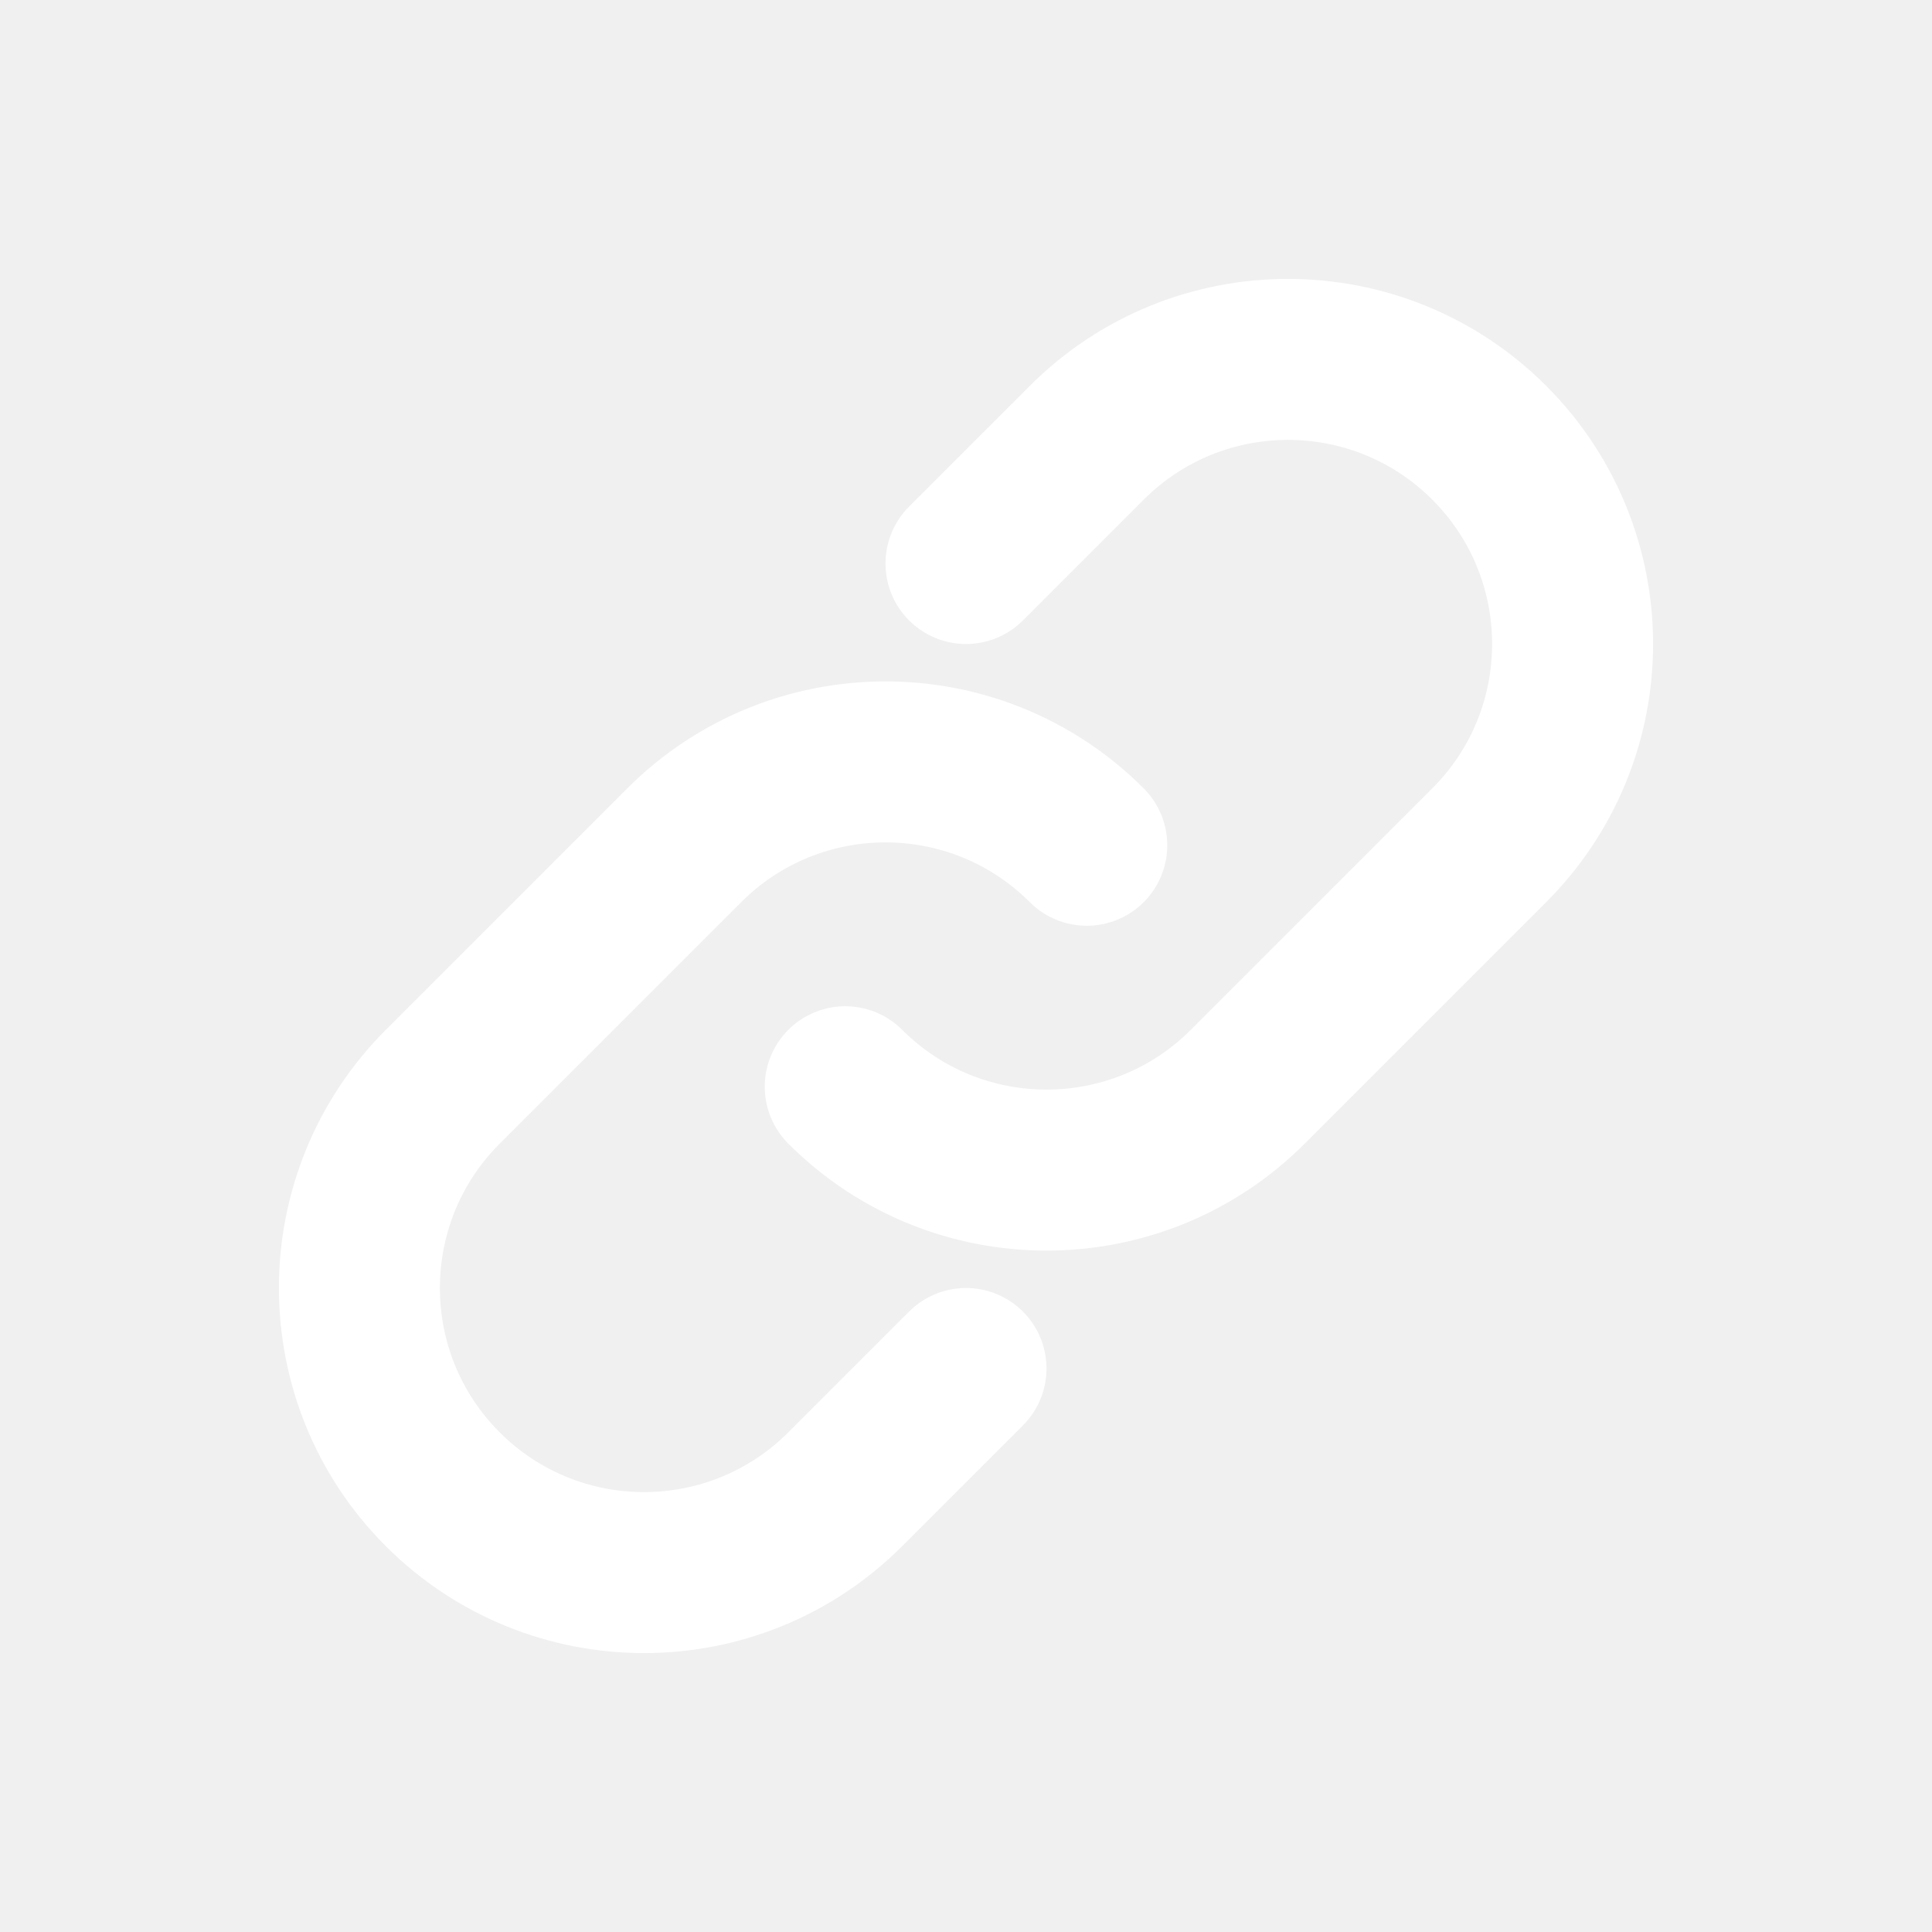
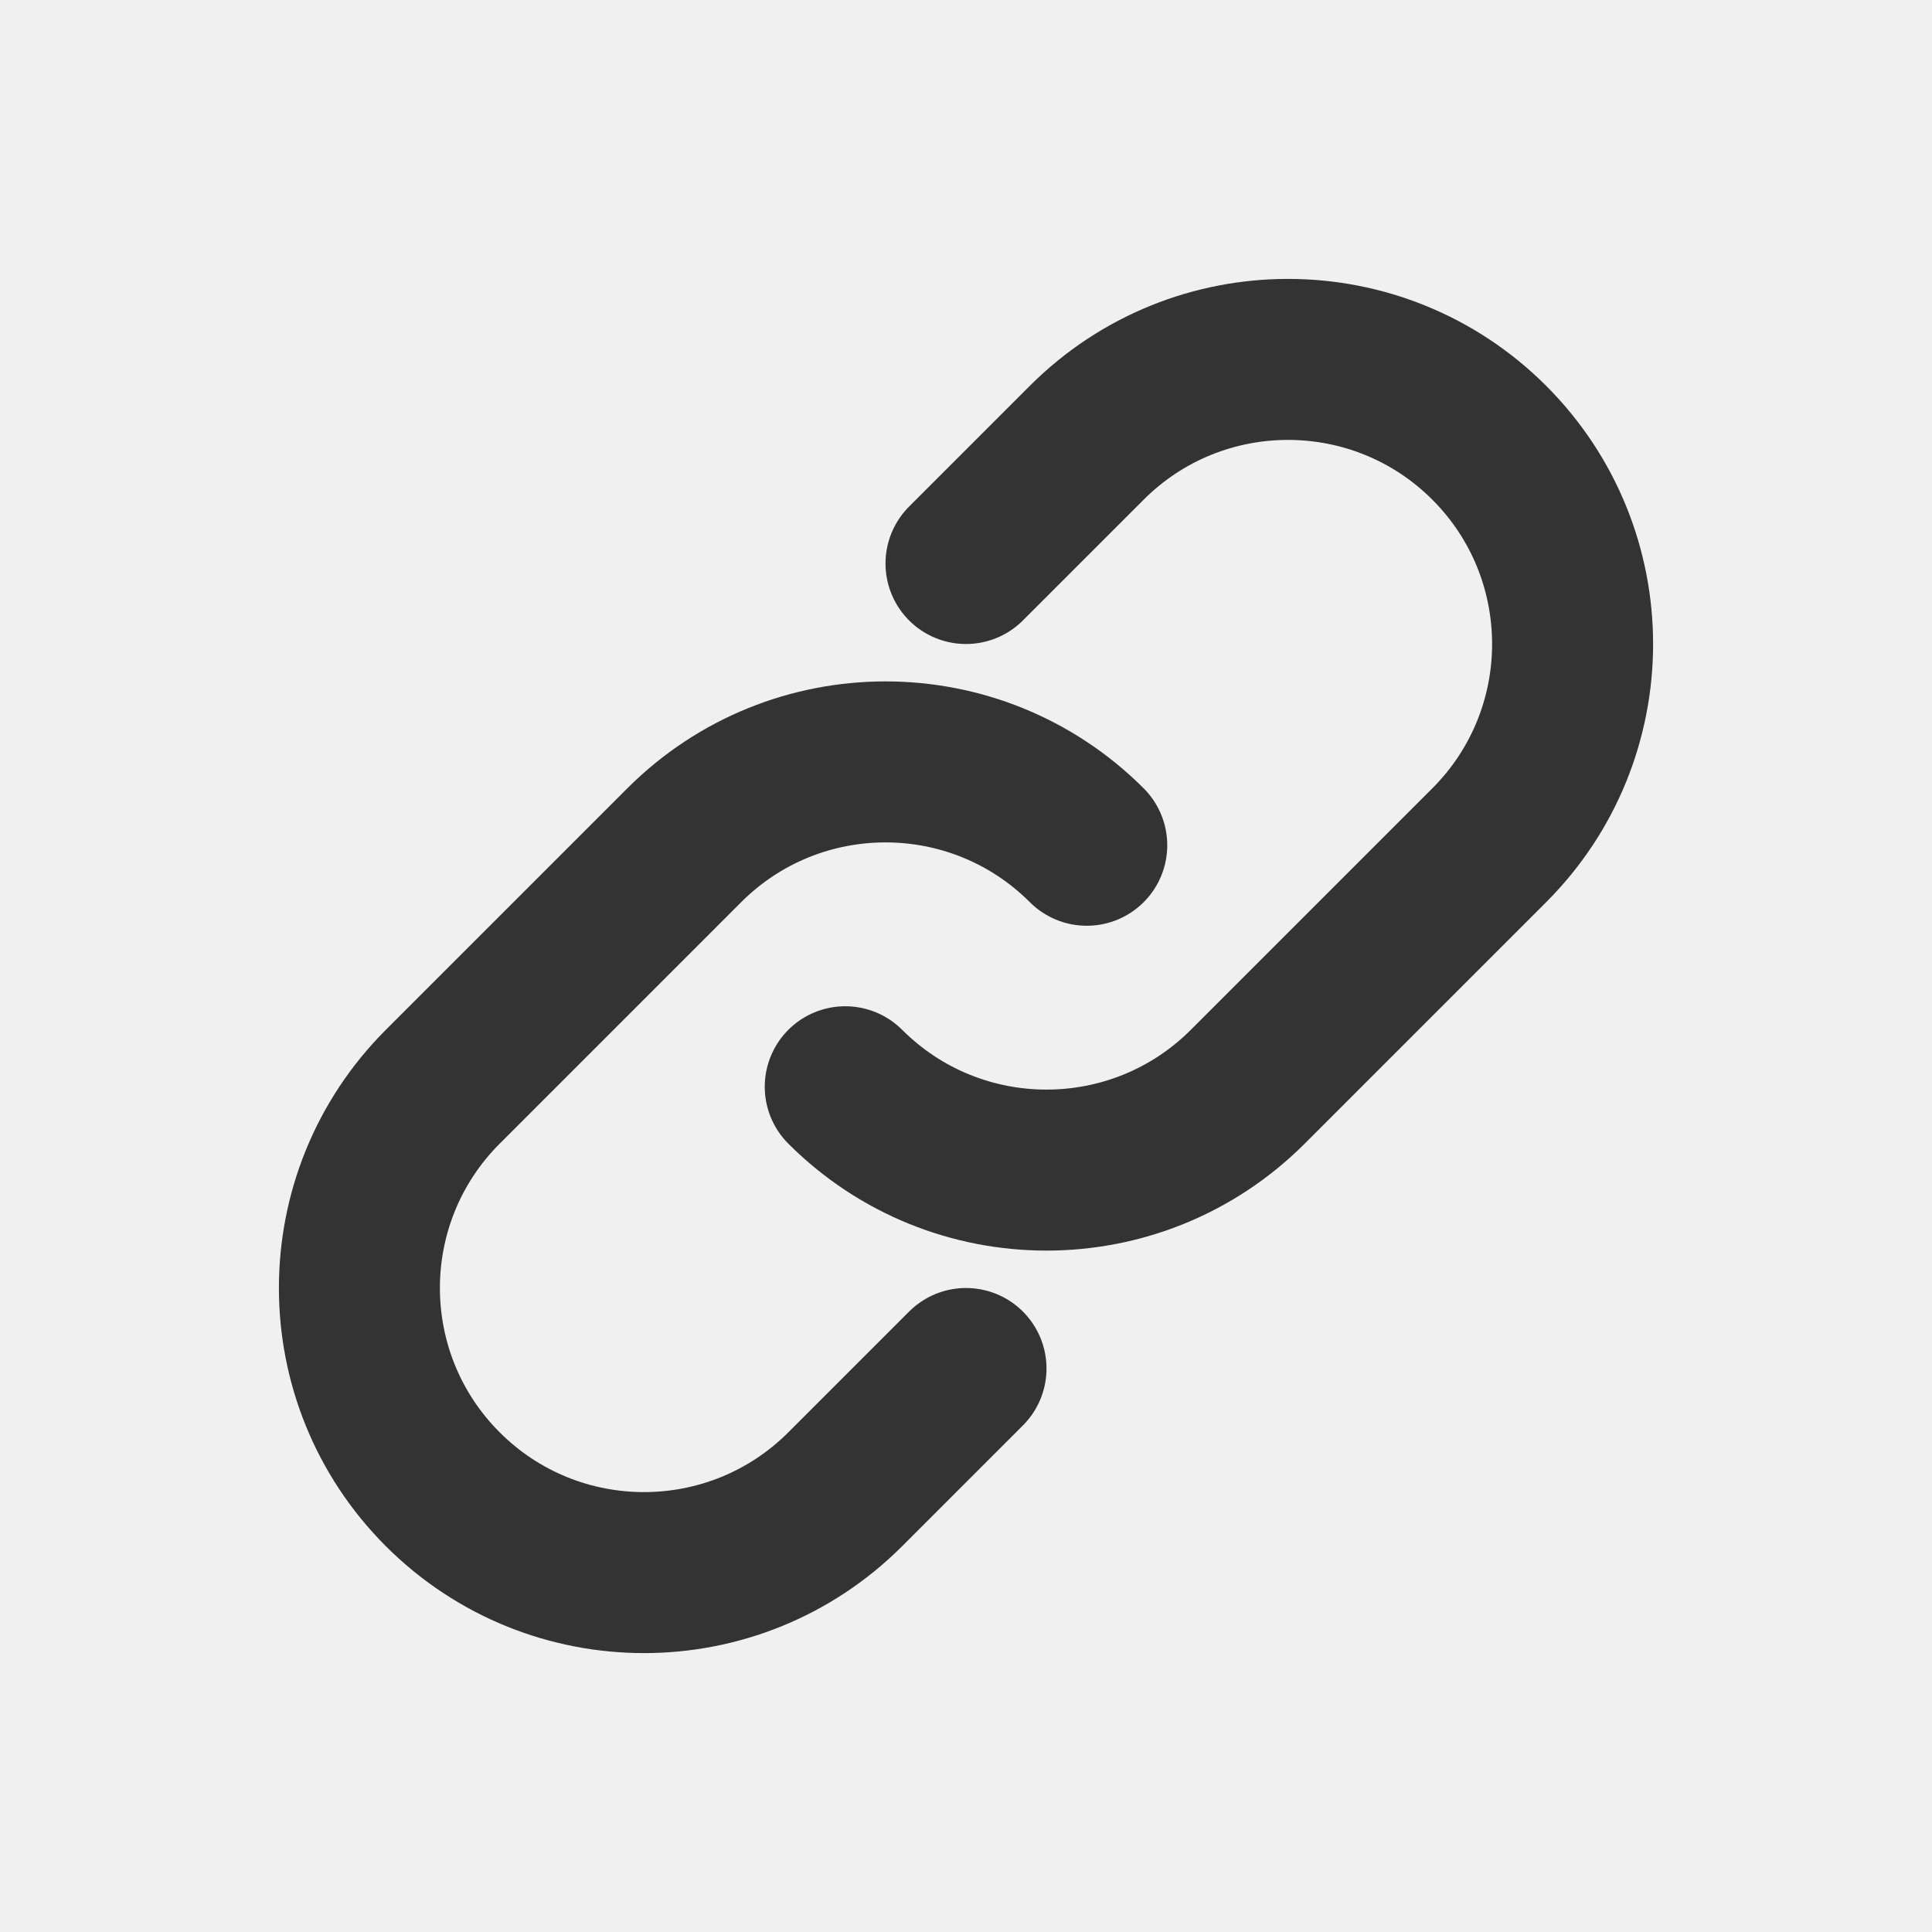
<svg xmlns="http://www.w3.org/2000/svg" width="800px" height="800px" viewBox="0 0 24 24" fill="none" stroke="#ffffff">
  <g id="SVGRepo_bgCarrier" stroke-width="0" />
  <g id="SVGRepo_tracerCarrier" stroke-linecap="round" stroke-linejoin="round" />
  <g id="SVGRepo_iconCarrier">
-     <g stroke="#ffffff" stroke-linecap="round" stroke-width="2">
+     <g stroke="#333333" stroke-linecap="round" stroke-width="2">
      <path d="M12 17l-1.5 1.5a3.536 3.536 0 01-5 0v0a3.536 3.536 0 010-5l3-3a3.536 3.536 0 015 0v0" />
      <path d="M12 7l1.5-1.5a3.536 3.536 0 015 0v0a3.536 3.536 0 010 5l-3 3a3.536 3.536 0 01-5 0v0" />
    </g>
  </g>
</svg>
